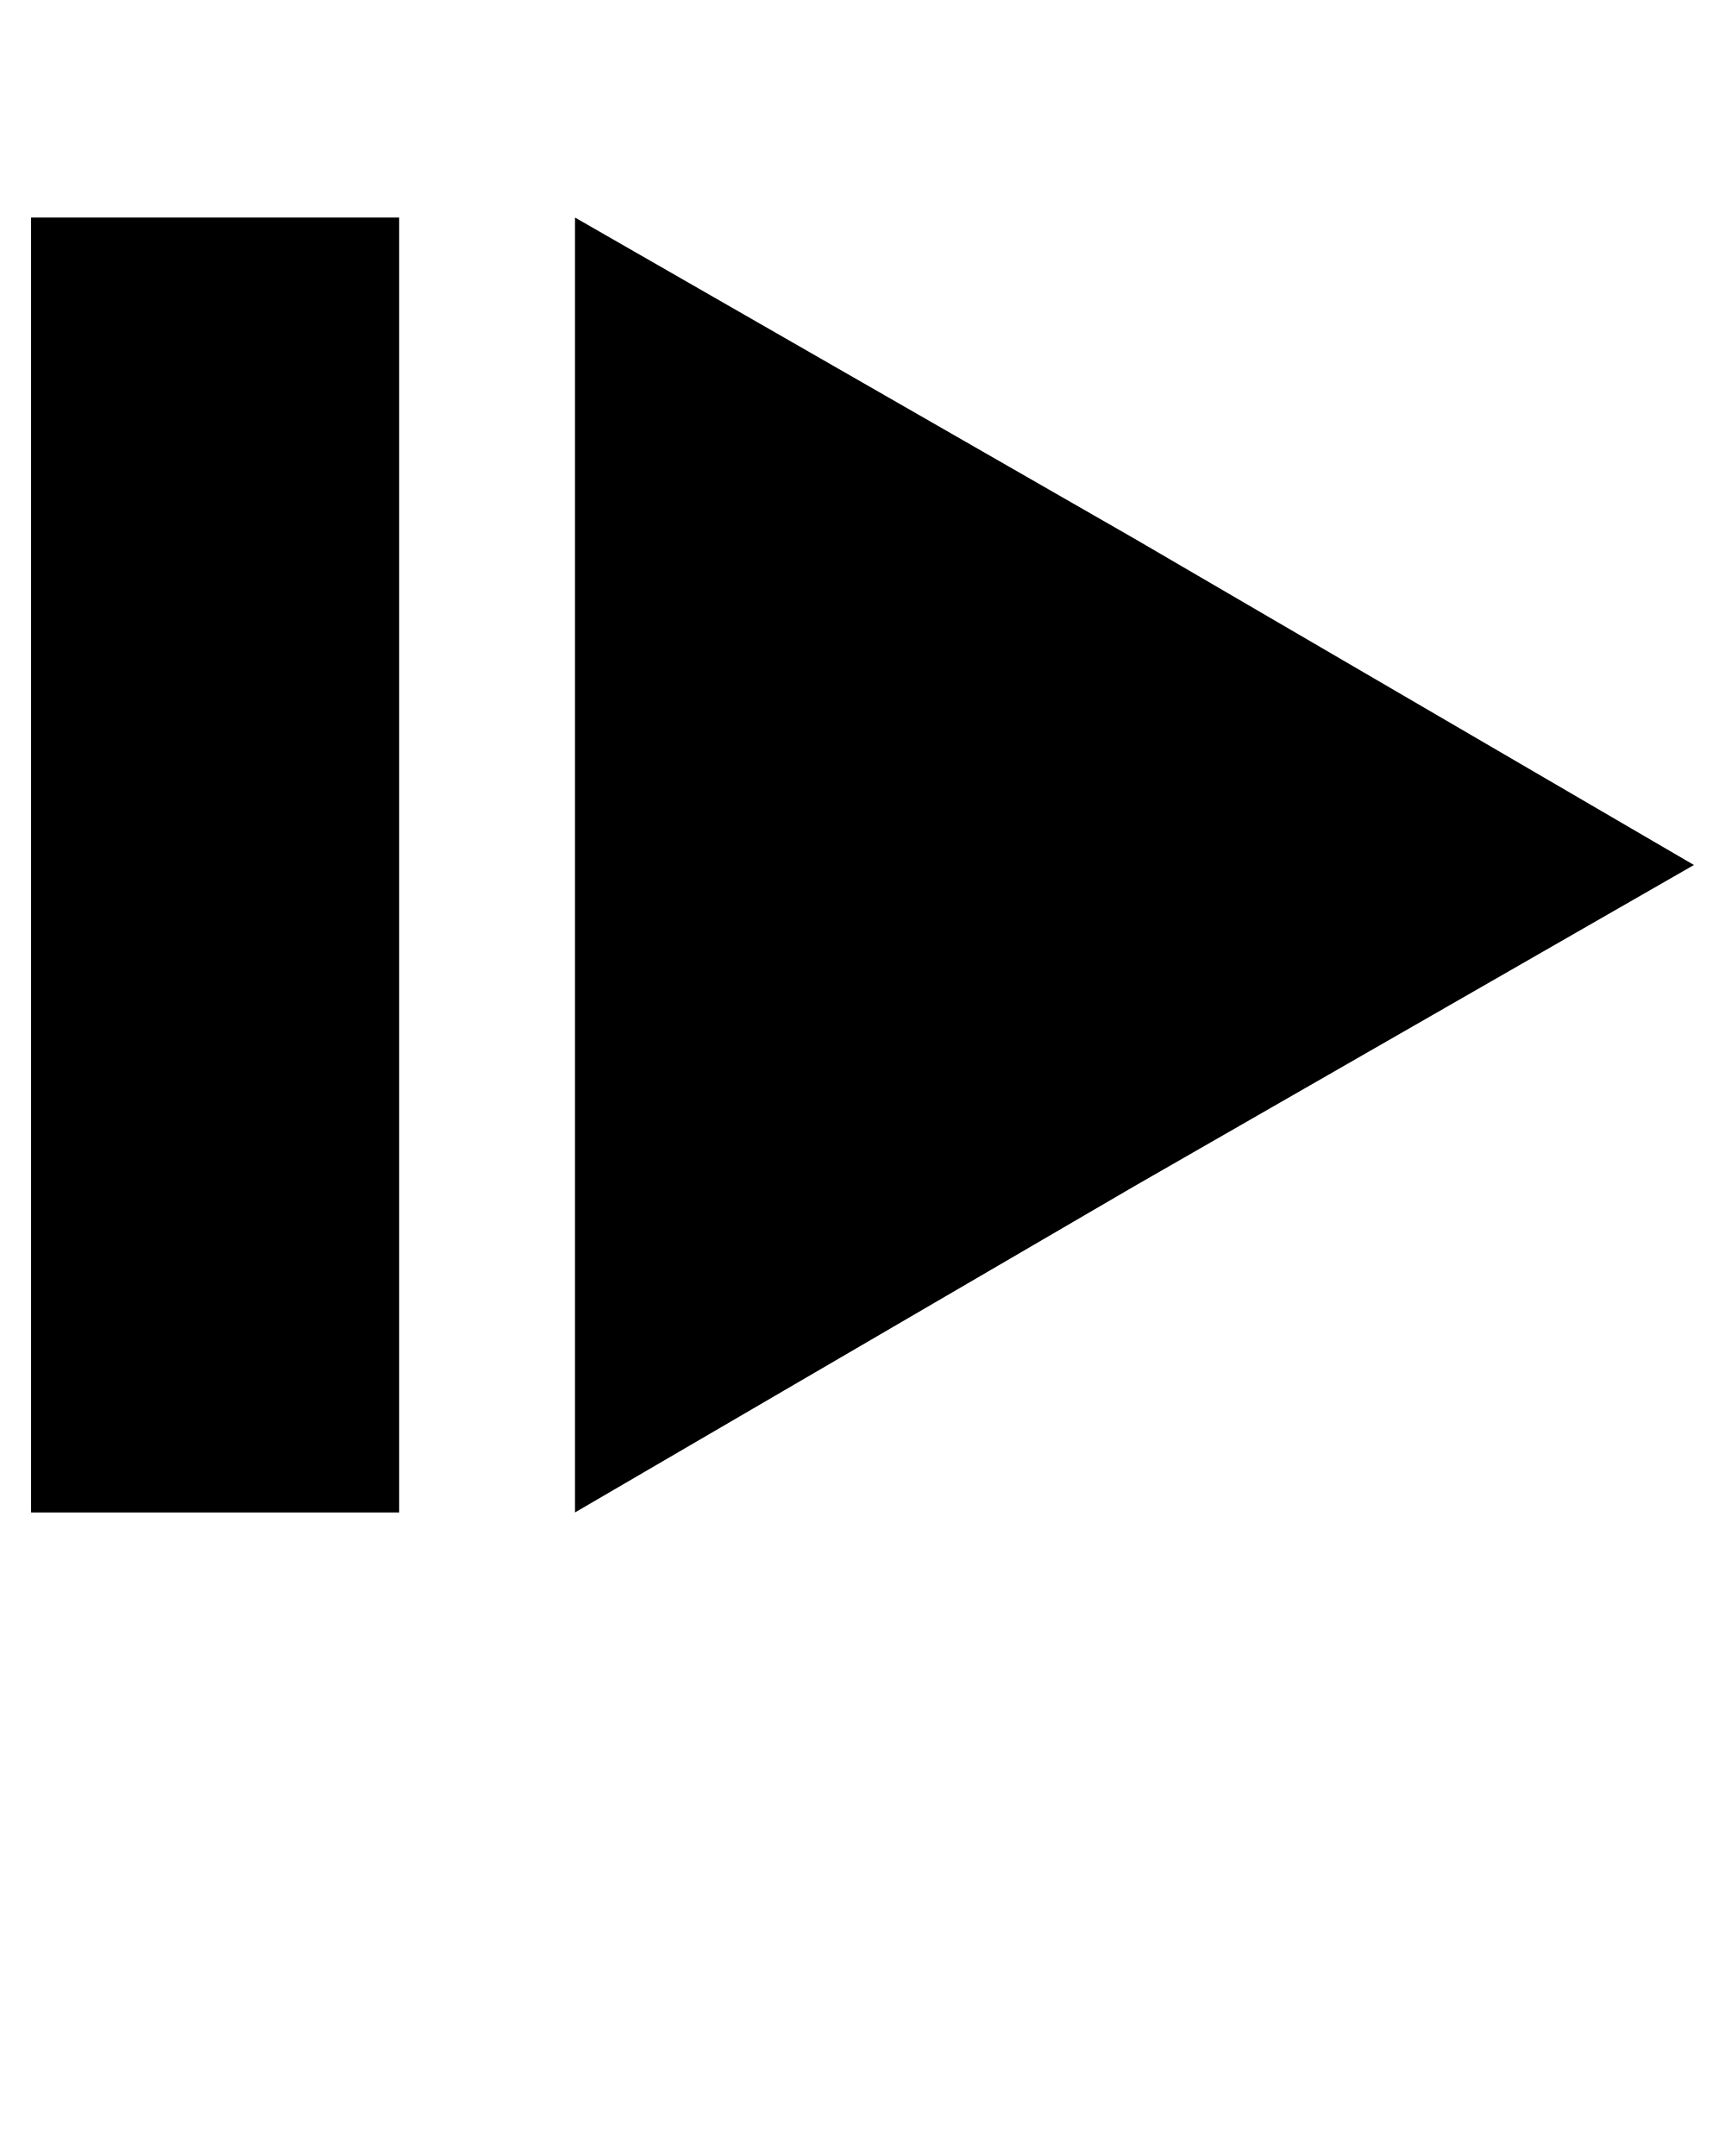
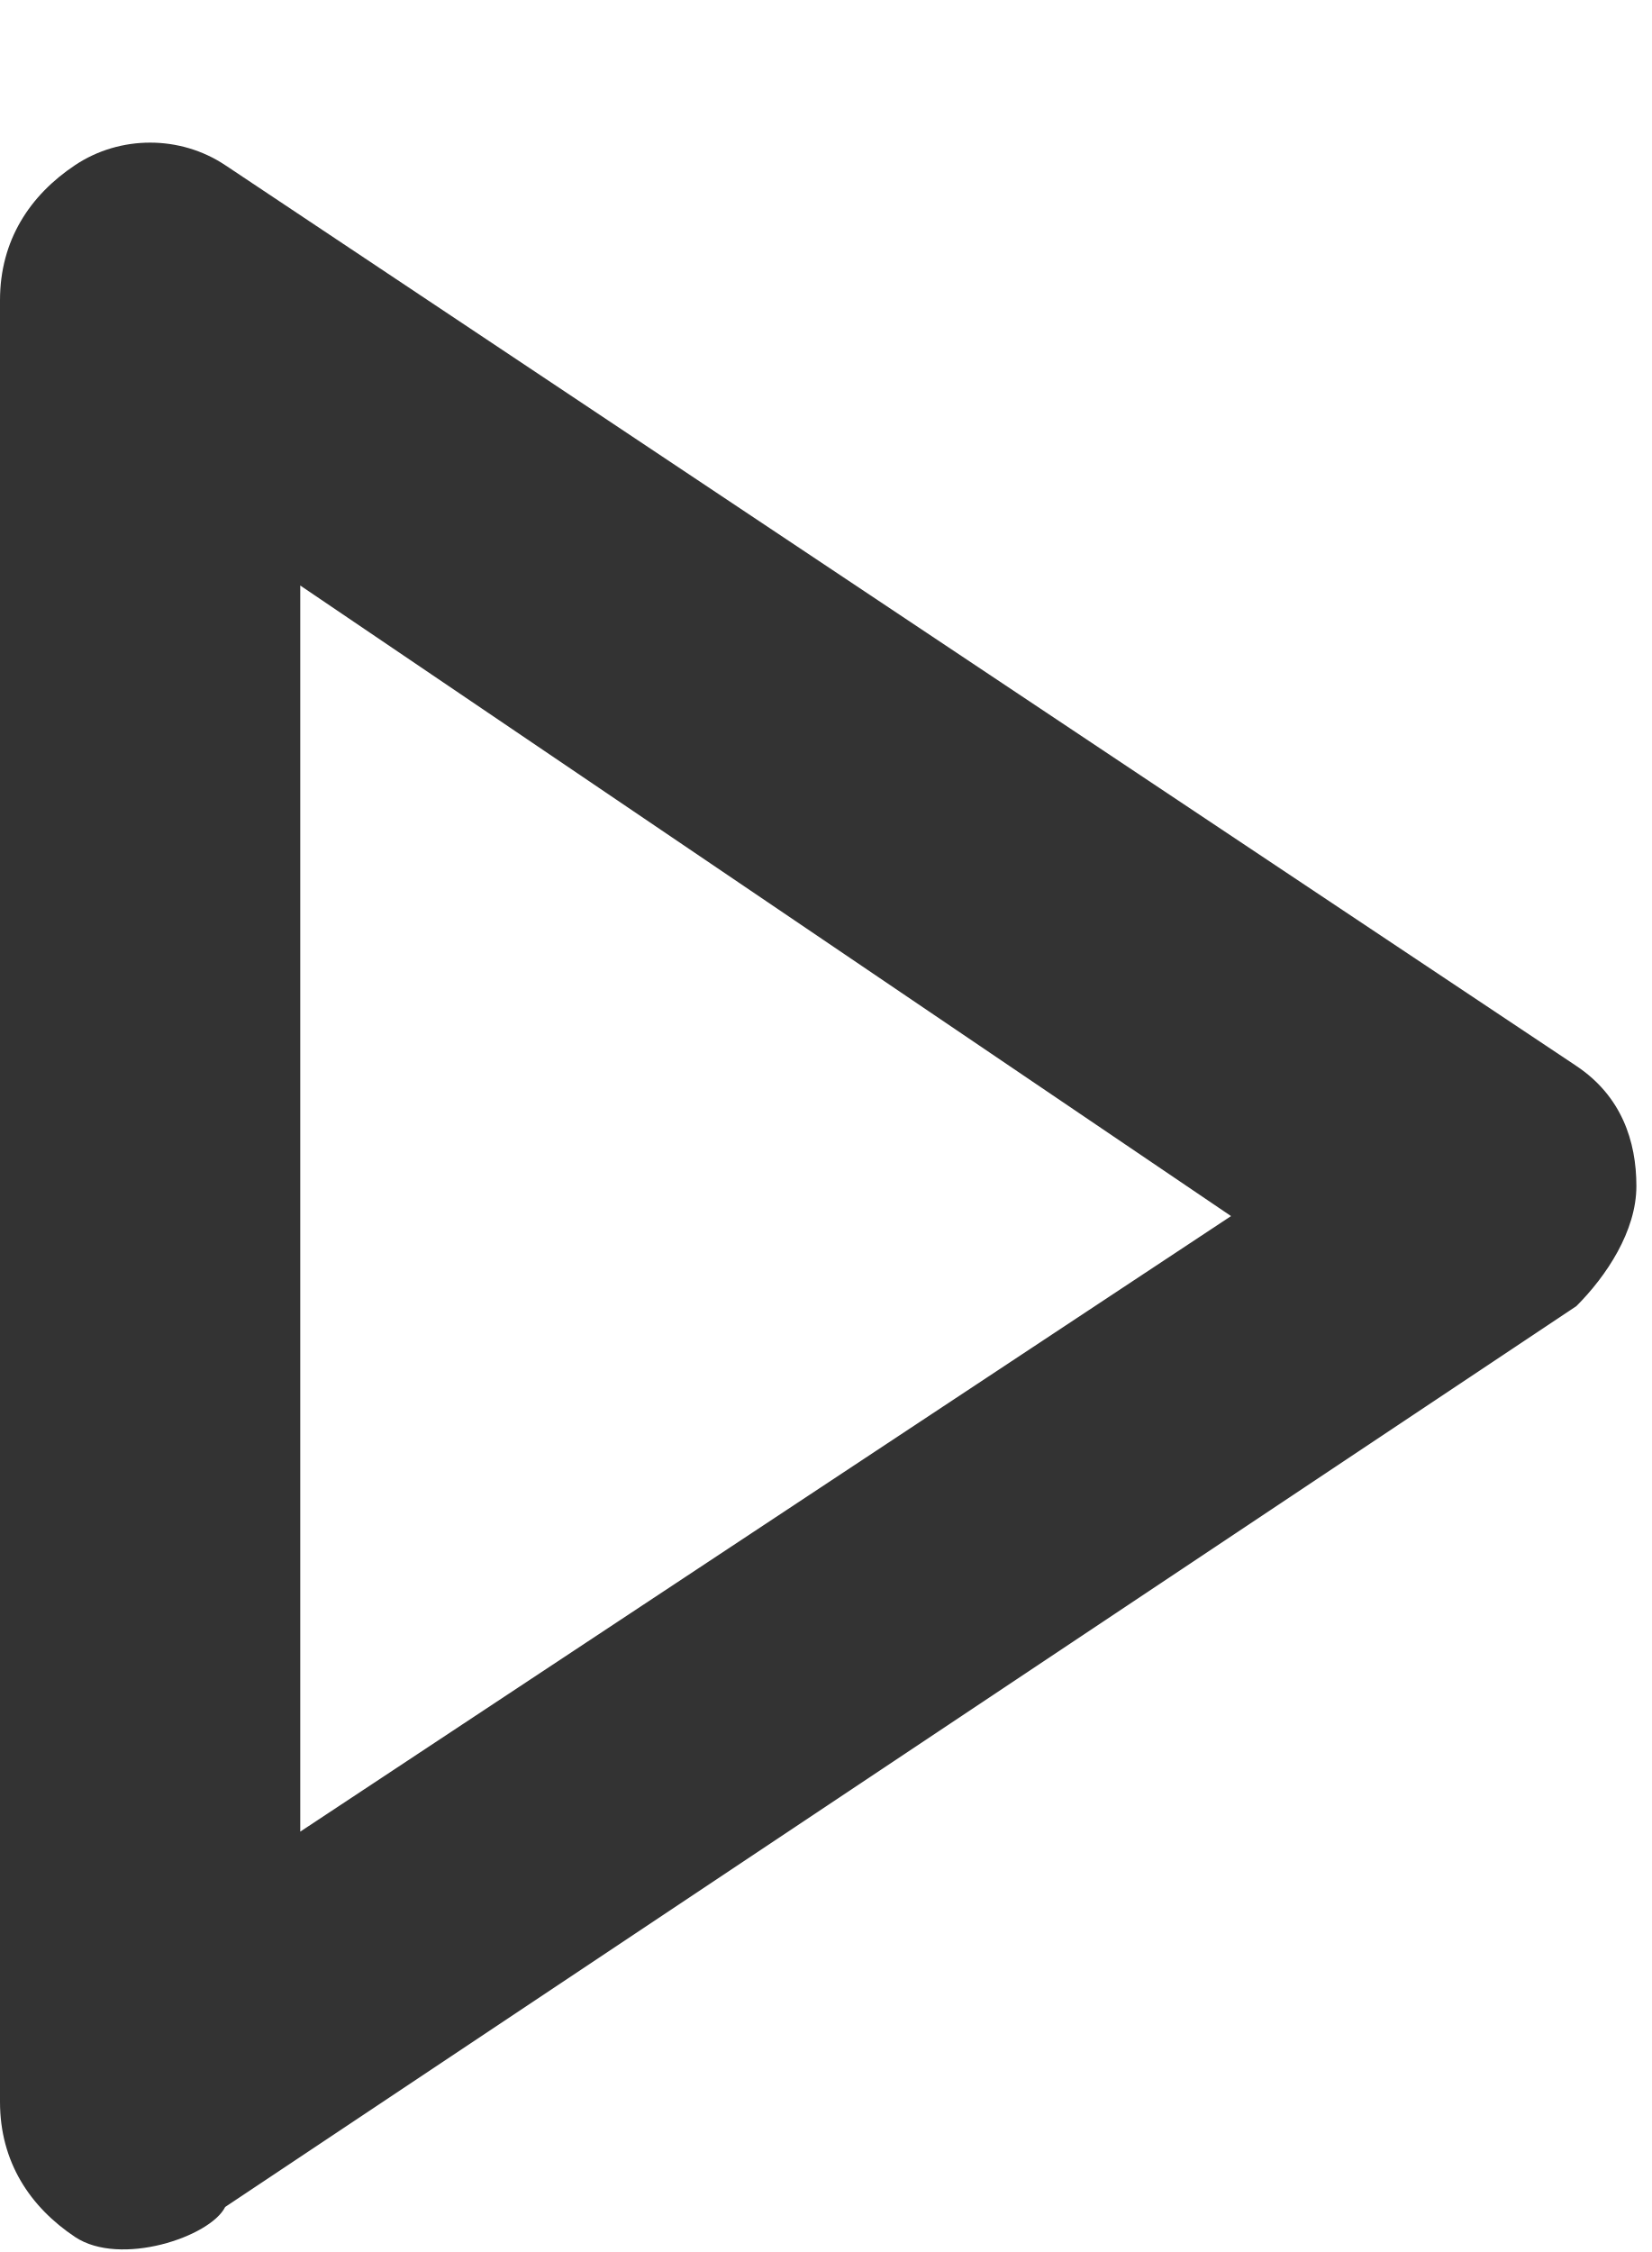
- <svg xmlns="http://www.w3.org/2000/svg" viewBox="0 0 333 416.25">
-   <g>
-     <polygon class="fil0" points="111,42 219,104 327,167 219,229 111,292 111,167 " />
-     <rect class="fil0" x="6" y="42" width="71.054" height="250.003" />
+ <svg xmlns="http://www.w3.org/2000/svg" width="11px" height="15px" viewBox="0 0 11 15" version="1.1">
+   <g id="Page-1" stroke="none" stroke-width="1" fill="none" fill-rule="evenodd">
+     <g id="restart" fill="#333333" fill-rule="nonzero">
+       <g id="Shape">
+         <path d="M0.5,14.9 C0.2,14.7 0,14.4 0,14 L0,2 C0,1.6 0.2,1.3 0.5,1.1 C0.8,0.9 1.2,0.9 1.5,1.1 L10.5,7.1 C10.8,7.3 10.9,7.6 10.9,7.9 C10.9,8.2 10.7,8.5 10.5,8.7 L1.5,14.7 C1.4,14.9 0.8,15.1 0.5,14.9 Z M2,3.9 L2,12.2 L8.2,8.1 L2,3.9 Z" />
+       </g>
+     </g>
  </g>
</svg>
